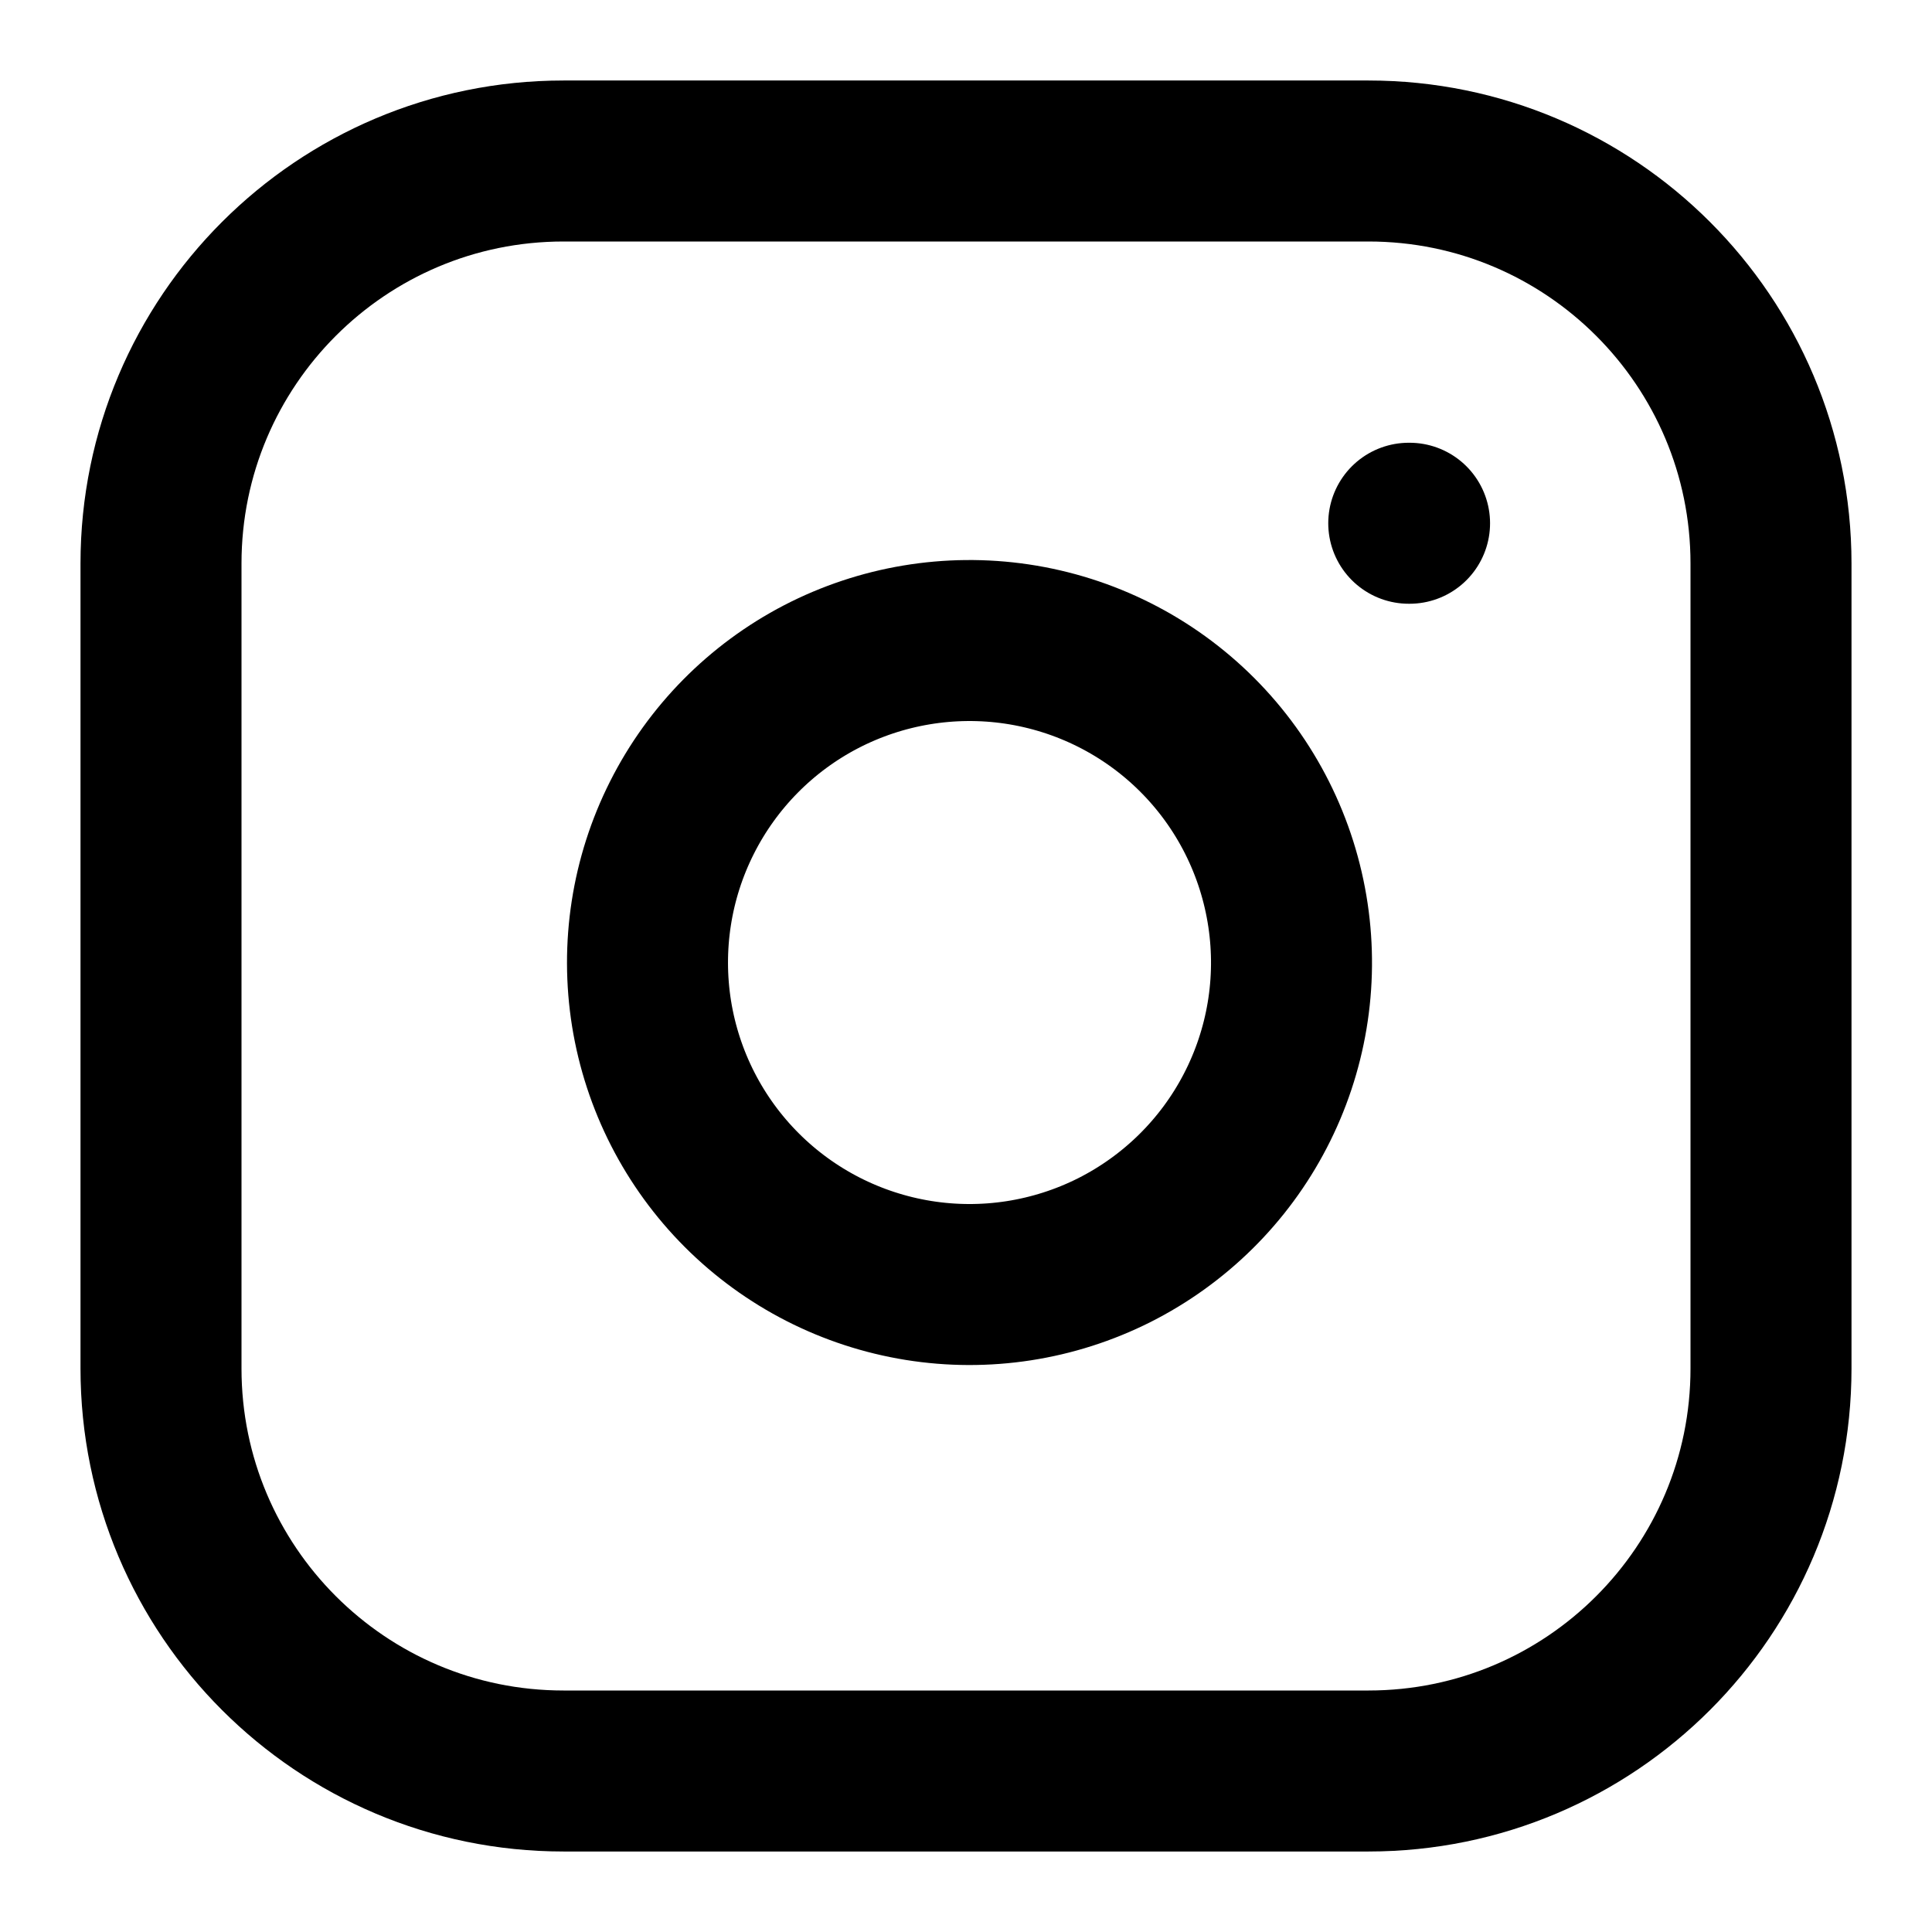
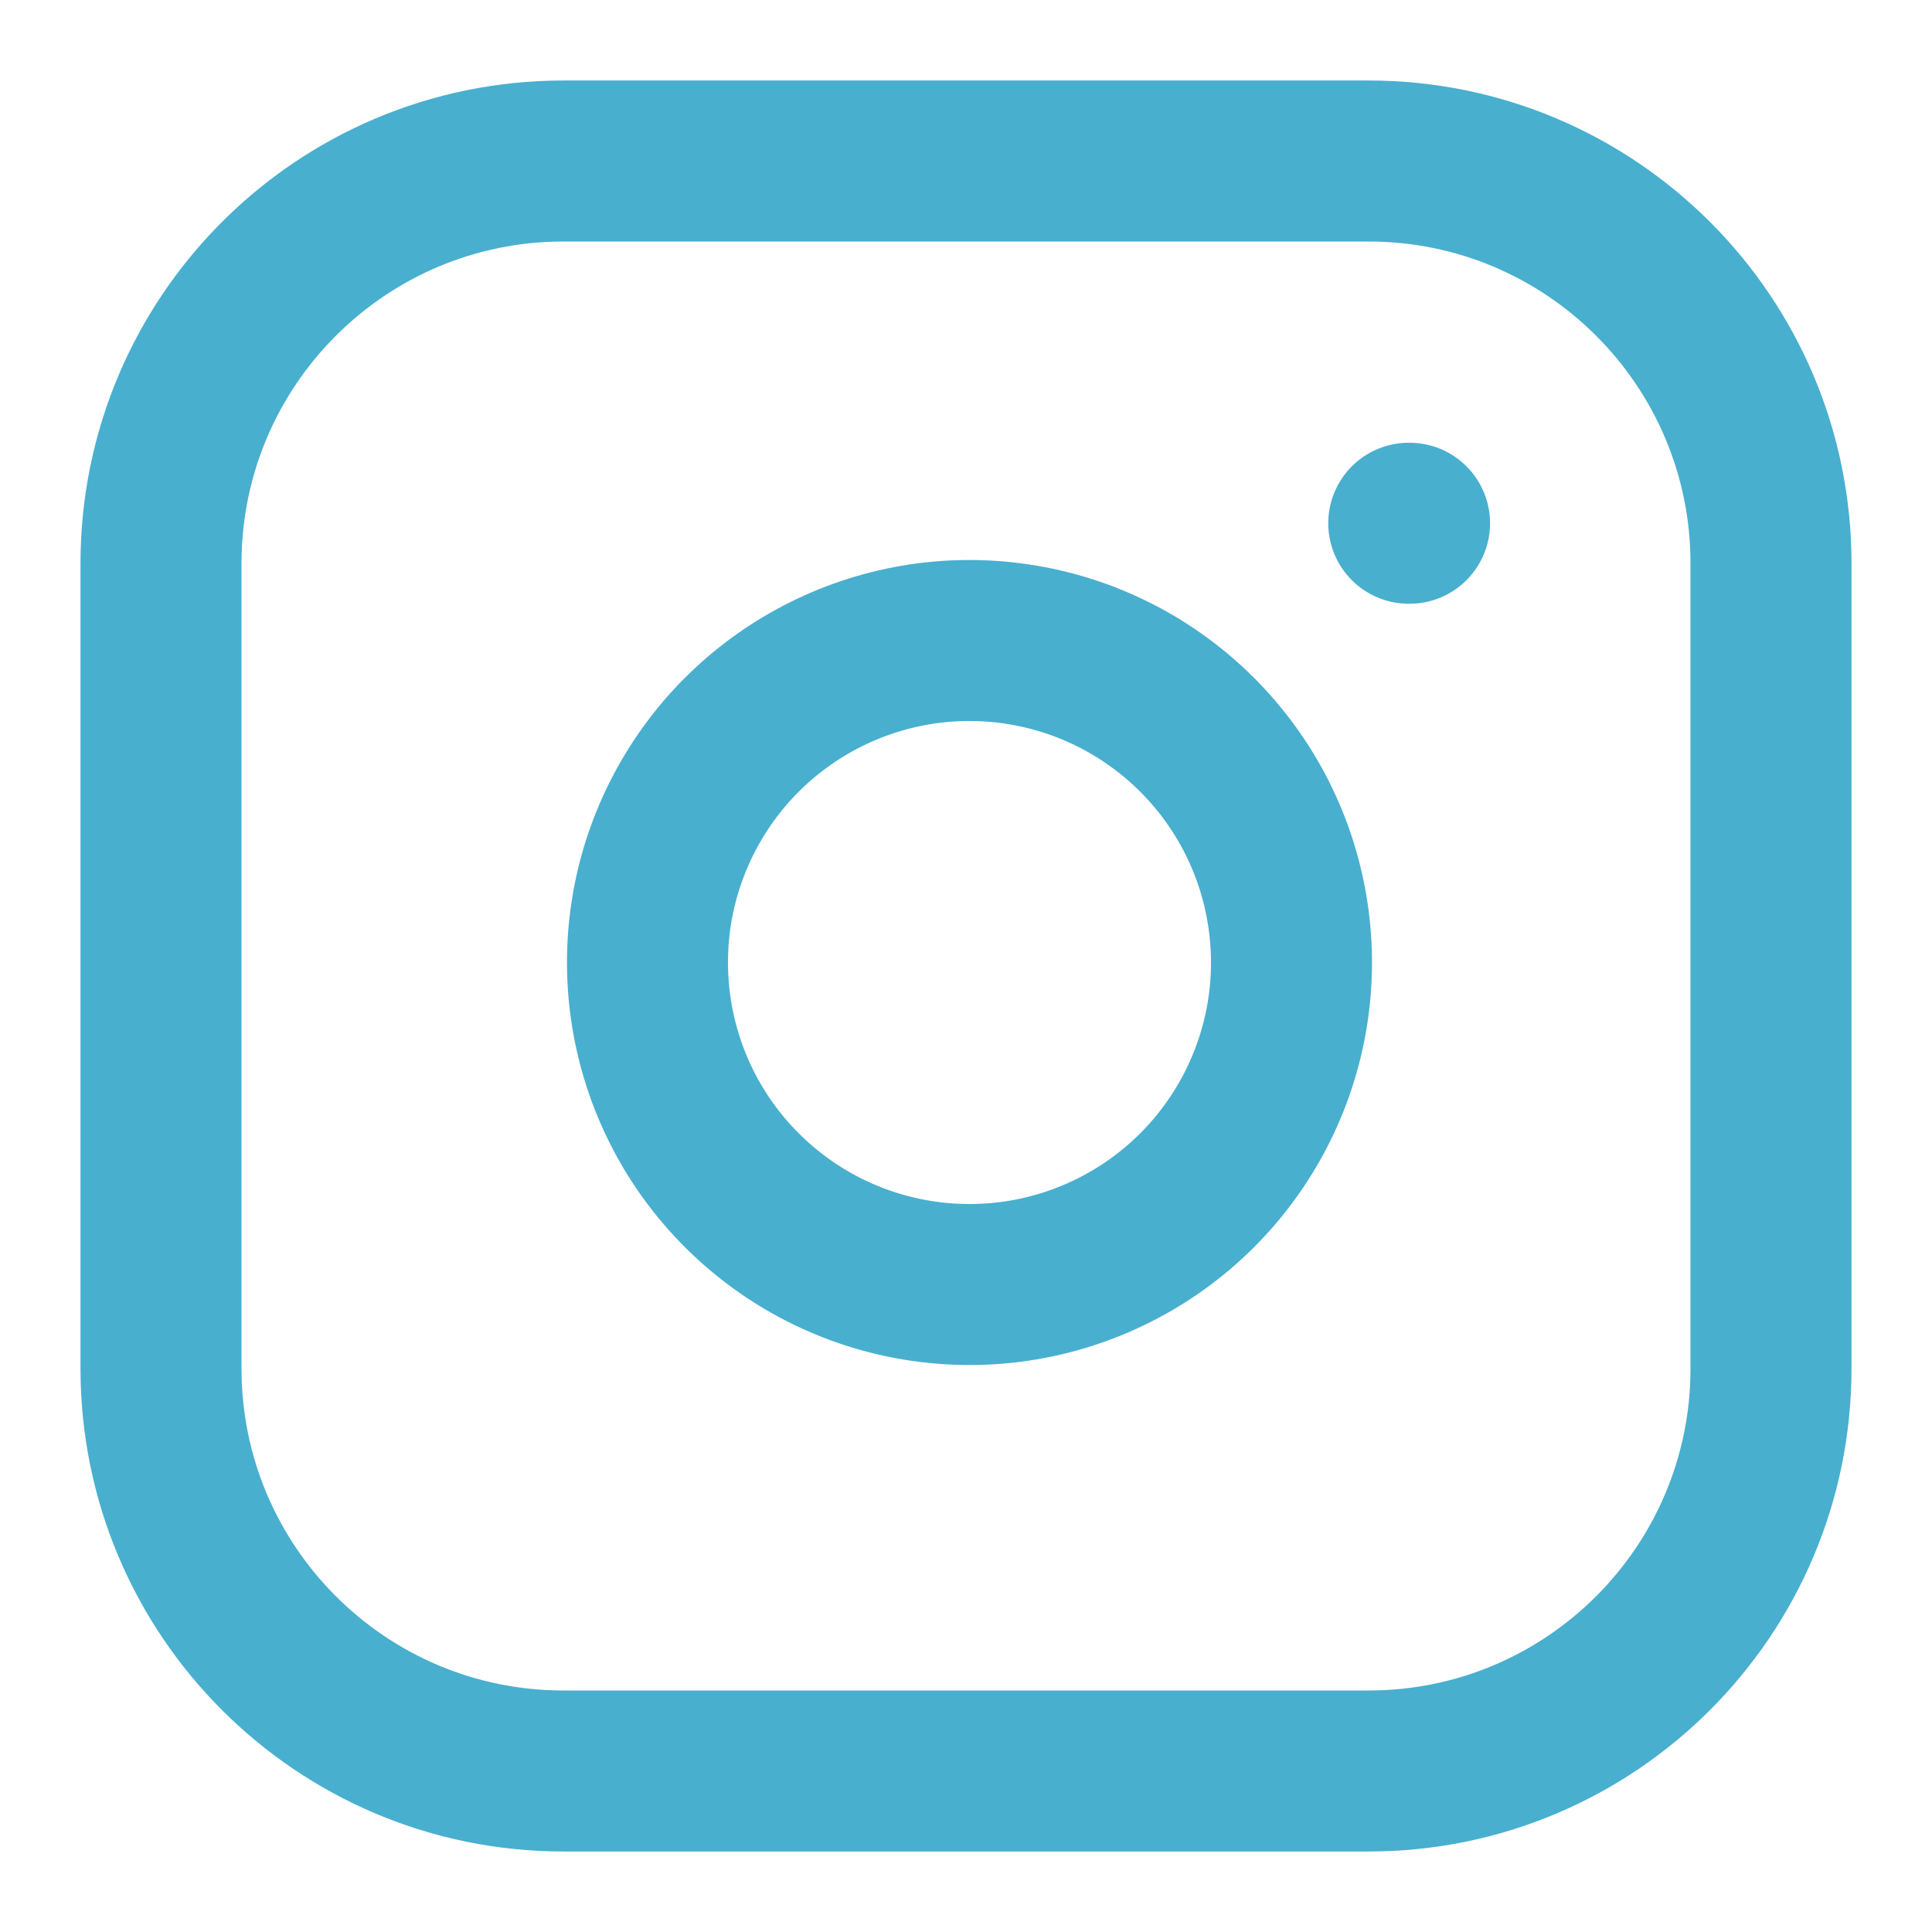
- <svg xmlns="http://www.w3.org/2000/svg" width="24" height="24" viewBox="0 0 24 24" fill="none">
-   <path d="M17 2H7C4.239 2 2 4.239 2 7V17C2 19.761 4.239 22 7 22H17C19.761 22 22 19.761 22 17V7C22 4.239 19.761 2 17 2Z" stroke="black" stroke-width="2" stroke-linecap="round" stroke-linejoin="round" />
-   <path d="M16 11.37C16.124 12.202 15.982 13.052 15.594 13.799C15.207 14.546 14.593 15.151 13.842 15.53C13.09 15.908 12.239 16.04 11.408 15.906C10.577 15.772 9.81 15.38 9.215 14.785C8.62 14.19 8.228 13.423 8.094 12.592C7.961 11.761 8.092 10.91 8.471 10.158C8.849 9.407 9.454 8.794 10.201 8.406C10.948 8.019 11.798 7.877 12.63 8C13.479 8.126 14.265 8.521 14.872 9.128C15.479 9.735 15.874 10.521 16 11.37Z" stroke="black" stroke-width="2" stroke-linecap="round" stroke-linejoin="round" />
-   <path d="M17.5 6.5H17.51" stroke="black" stroke-width="2" stroke-linecap="round" stroke-linejoin="round" />
+ <svg xmlns="http://www.w3.org/2000/svg" width="24" height="24" viewBox="0 0 24 24" fill="none" stroke="#48AFCF" stroke-width="2" stroke-linecap="round" stroke-linejoin="round" class="feather feather-instagram">
+   <rect x="2" y="2" width="20" height="20" rx="5" ry="5" />
+   <path d="M16 11.37A4 4 0 1 1 12.63 8 4 4 0 0 1 16 11.37z" />
+   <line x1="17.5" y1="6.5" x2="17.51" y2="6.5" />
</svg>
